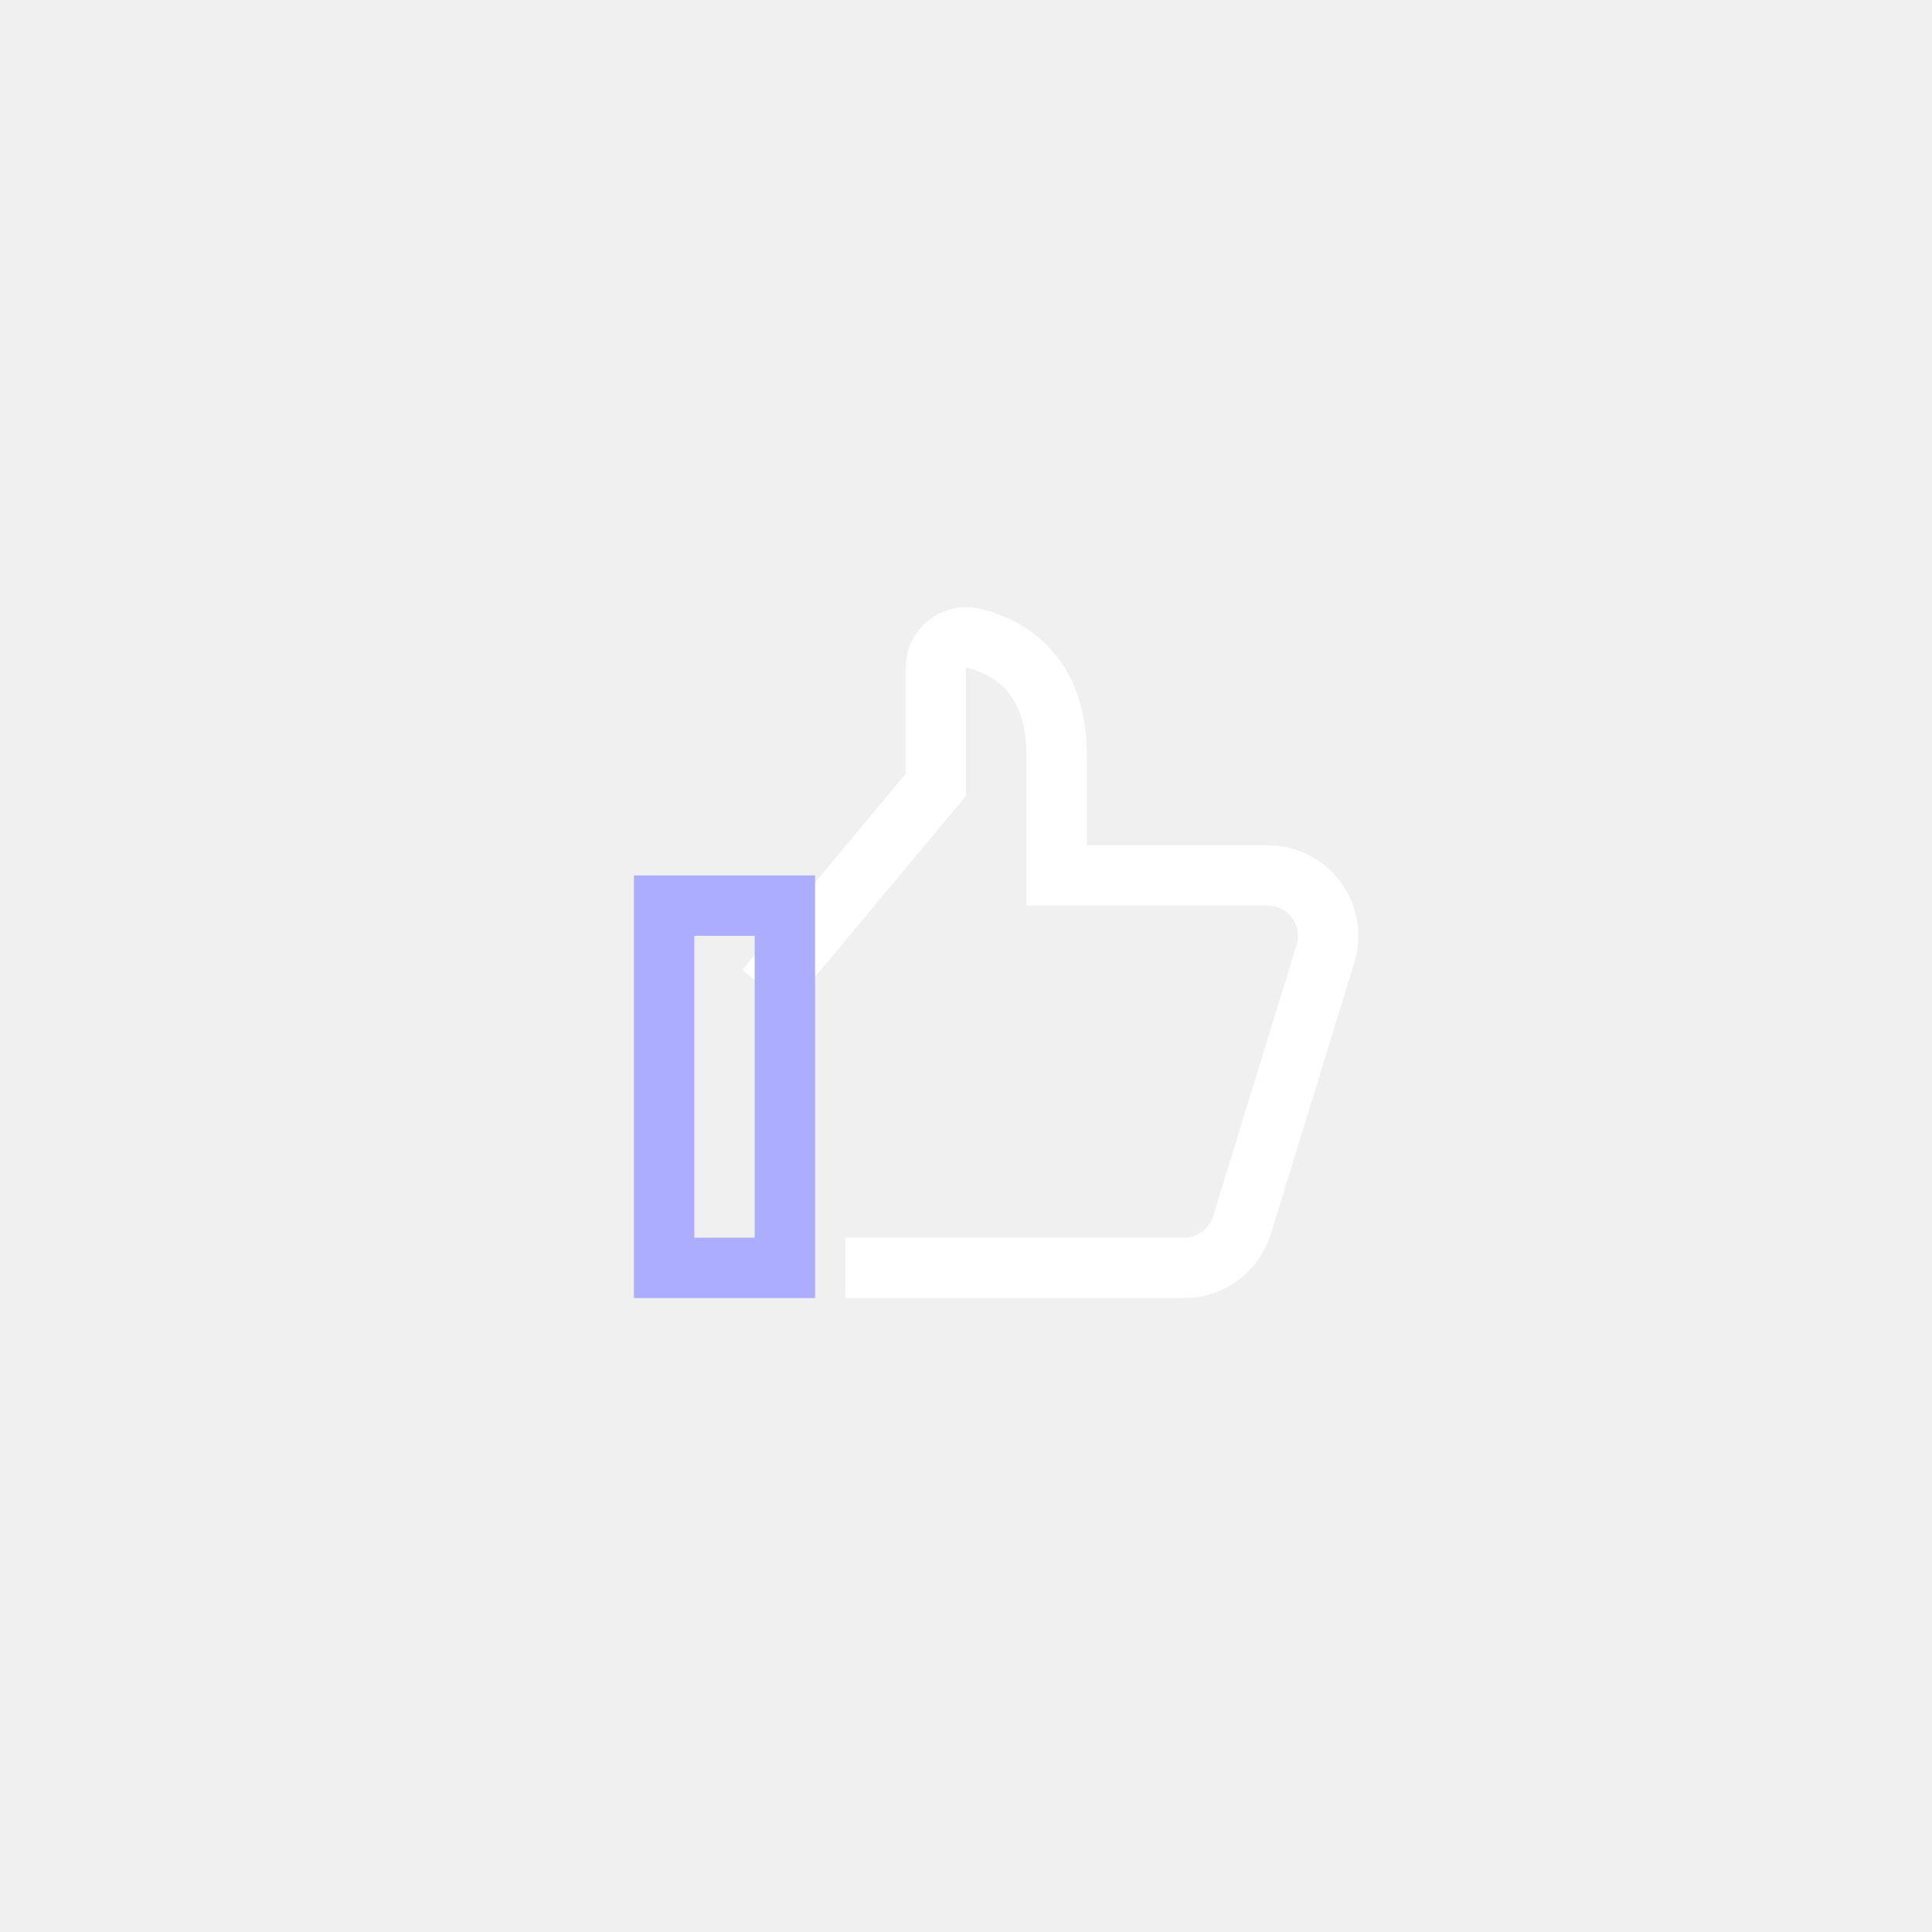
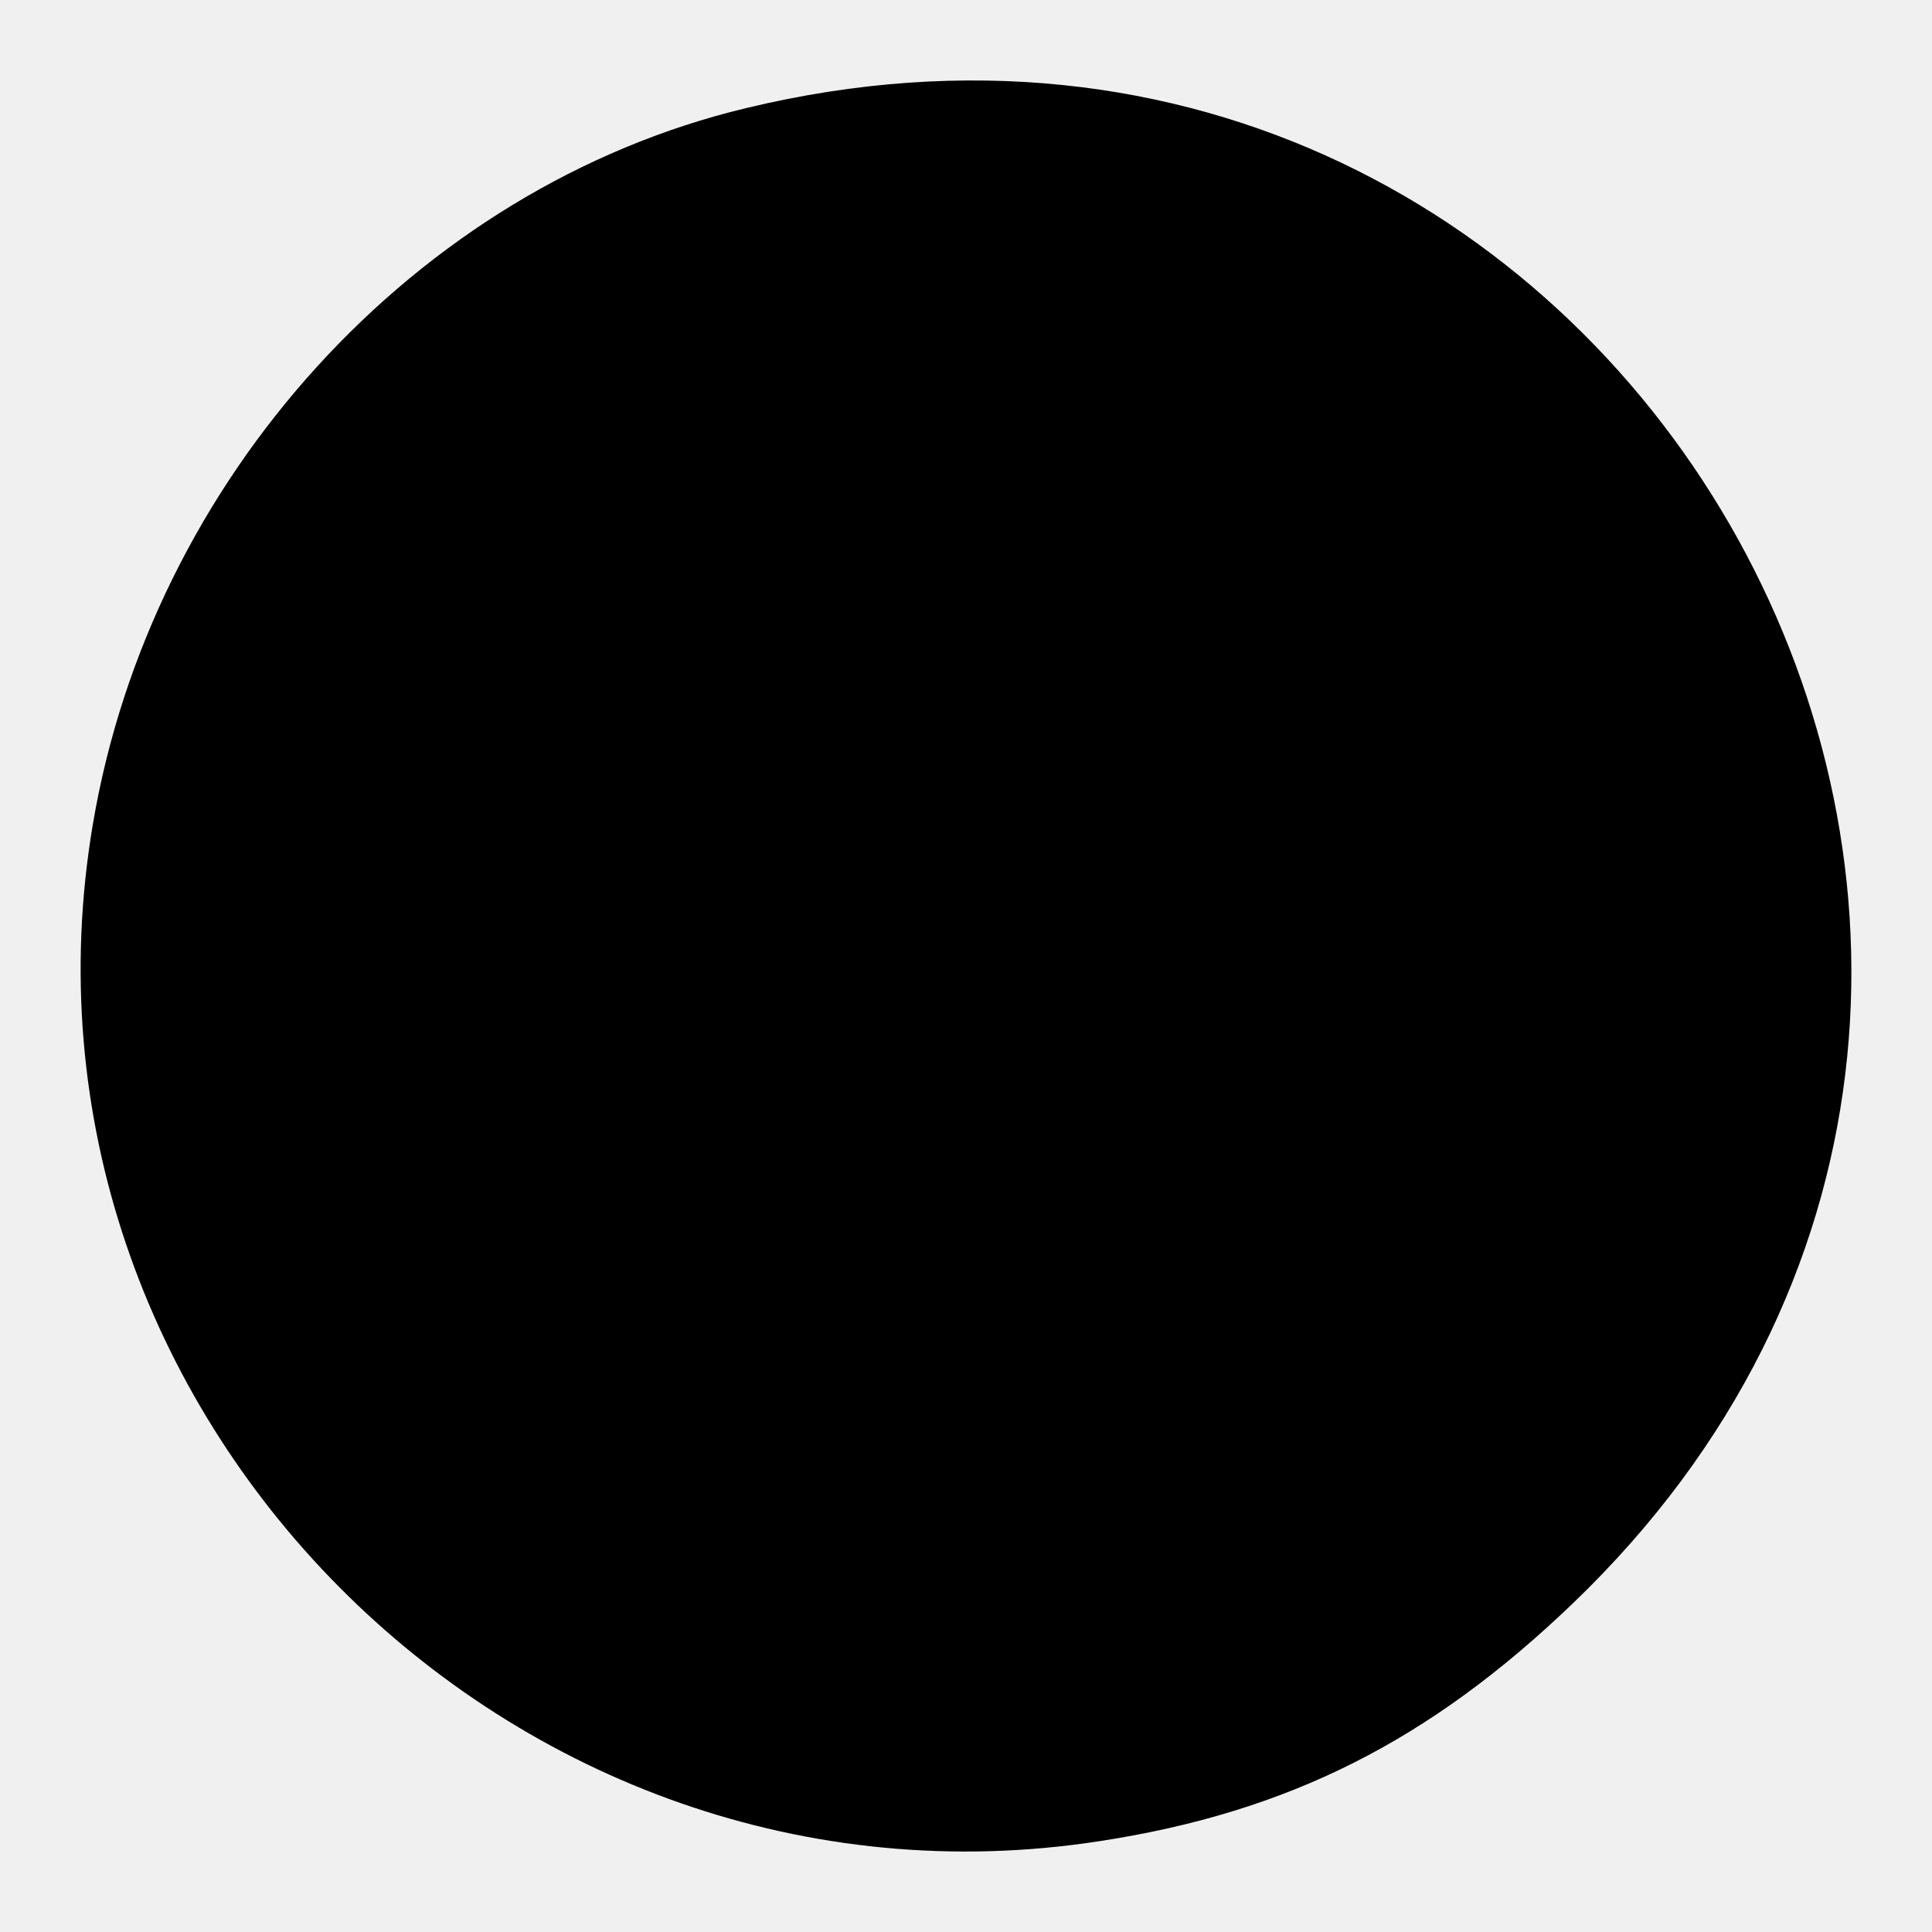
- <svg xmlns="http://www.w3.org/2000/svg" width="64" height="64">
-   <g stroke-width="2" fill="none" fill-rule="evenodd" stroke-linecap="square">
-     <path d="M29 42h10.229a2 2 0 001.912-1.412l2.769-9A2 2 0 0042 29h-7v-4c0-2.373-1.251-3.494-2.764-3.86a1.006 1.006 0 00-1.236.979V26l-5 6" stroke="#FFF" />
-     <path stroke="#ACADFF" d="M22 30h4v12h-4z" />
+ <svg xmlns="http://www.w3.org/2000/svg" version="1.0" width="100pt" height="100pt" viewBox="0 0 100 100" preserveAspectRatio="xMidYMid meet">
+   <g transform="translate(0,100) scale(0.1,-0.1)" fill="#000000" stroke="none">
+     <path d="M386 944 c-171 -41 -308 -192 -338 -371 -51 -303 217 -573 521 -526 98 15 171 52 245 123 340 326 31 885 -428 774z" />
  </g>
</svg>
